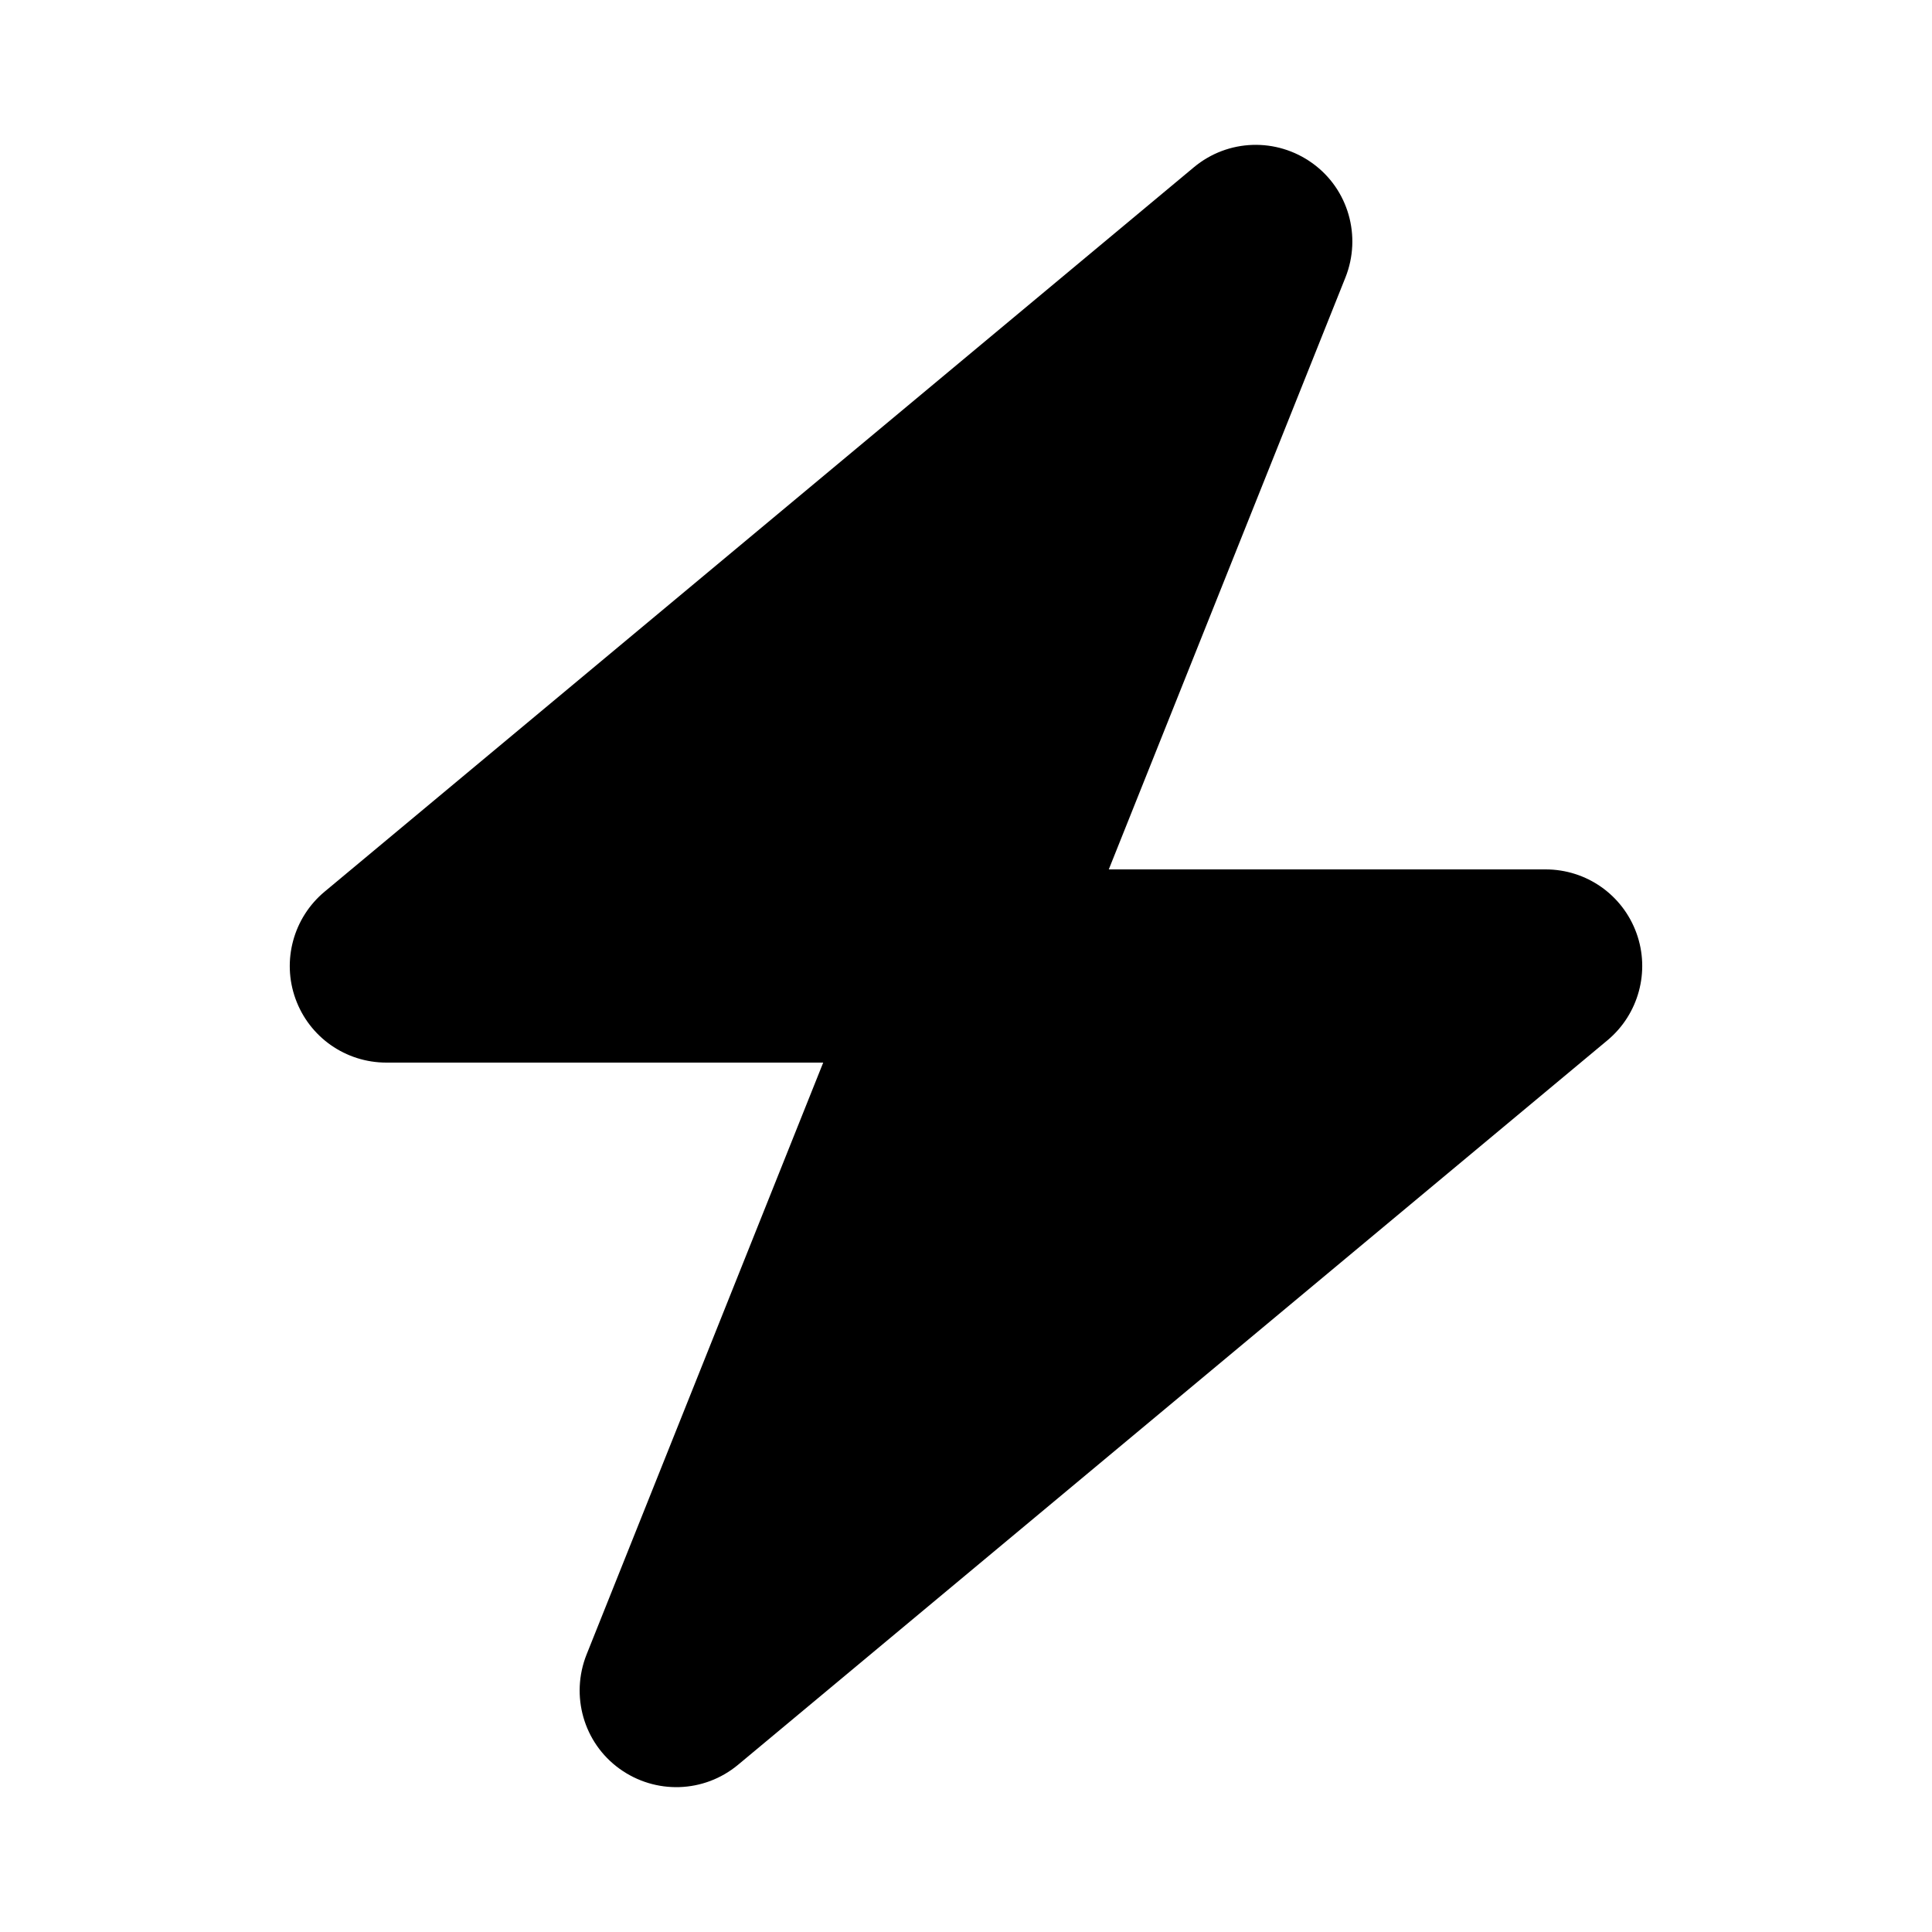
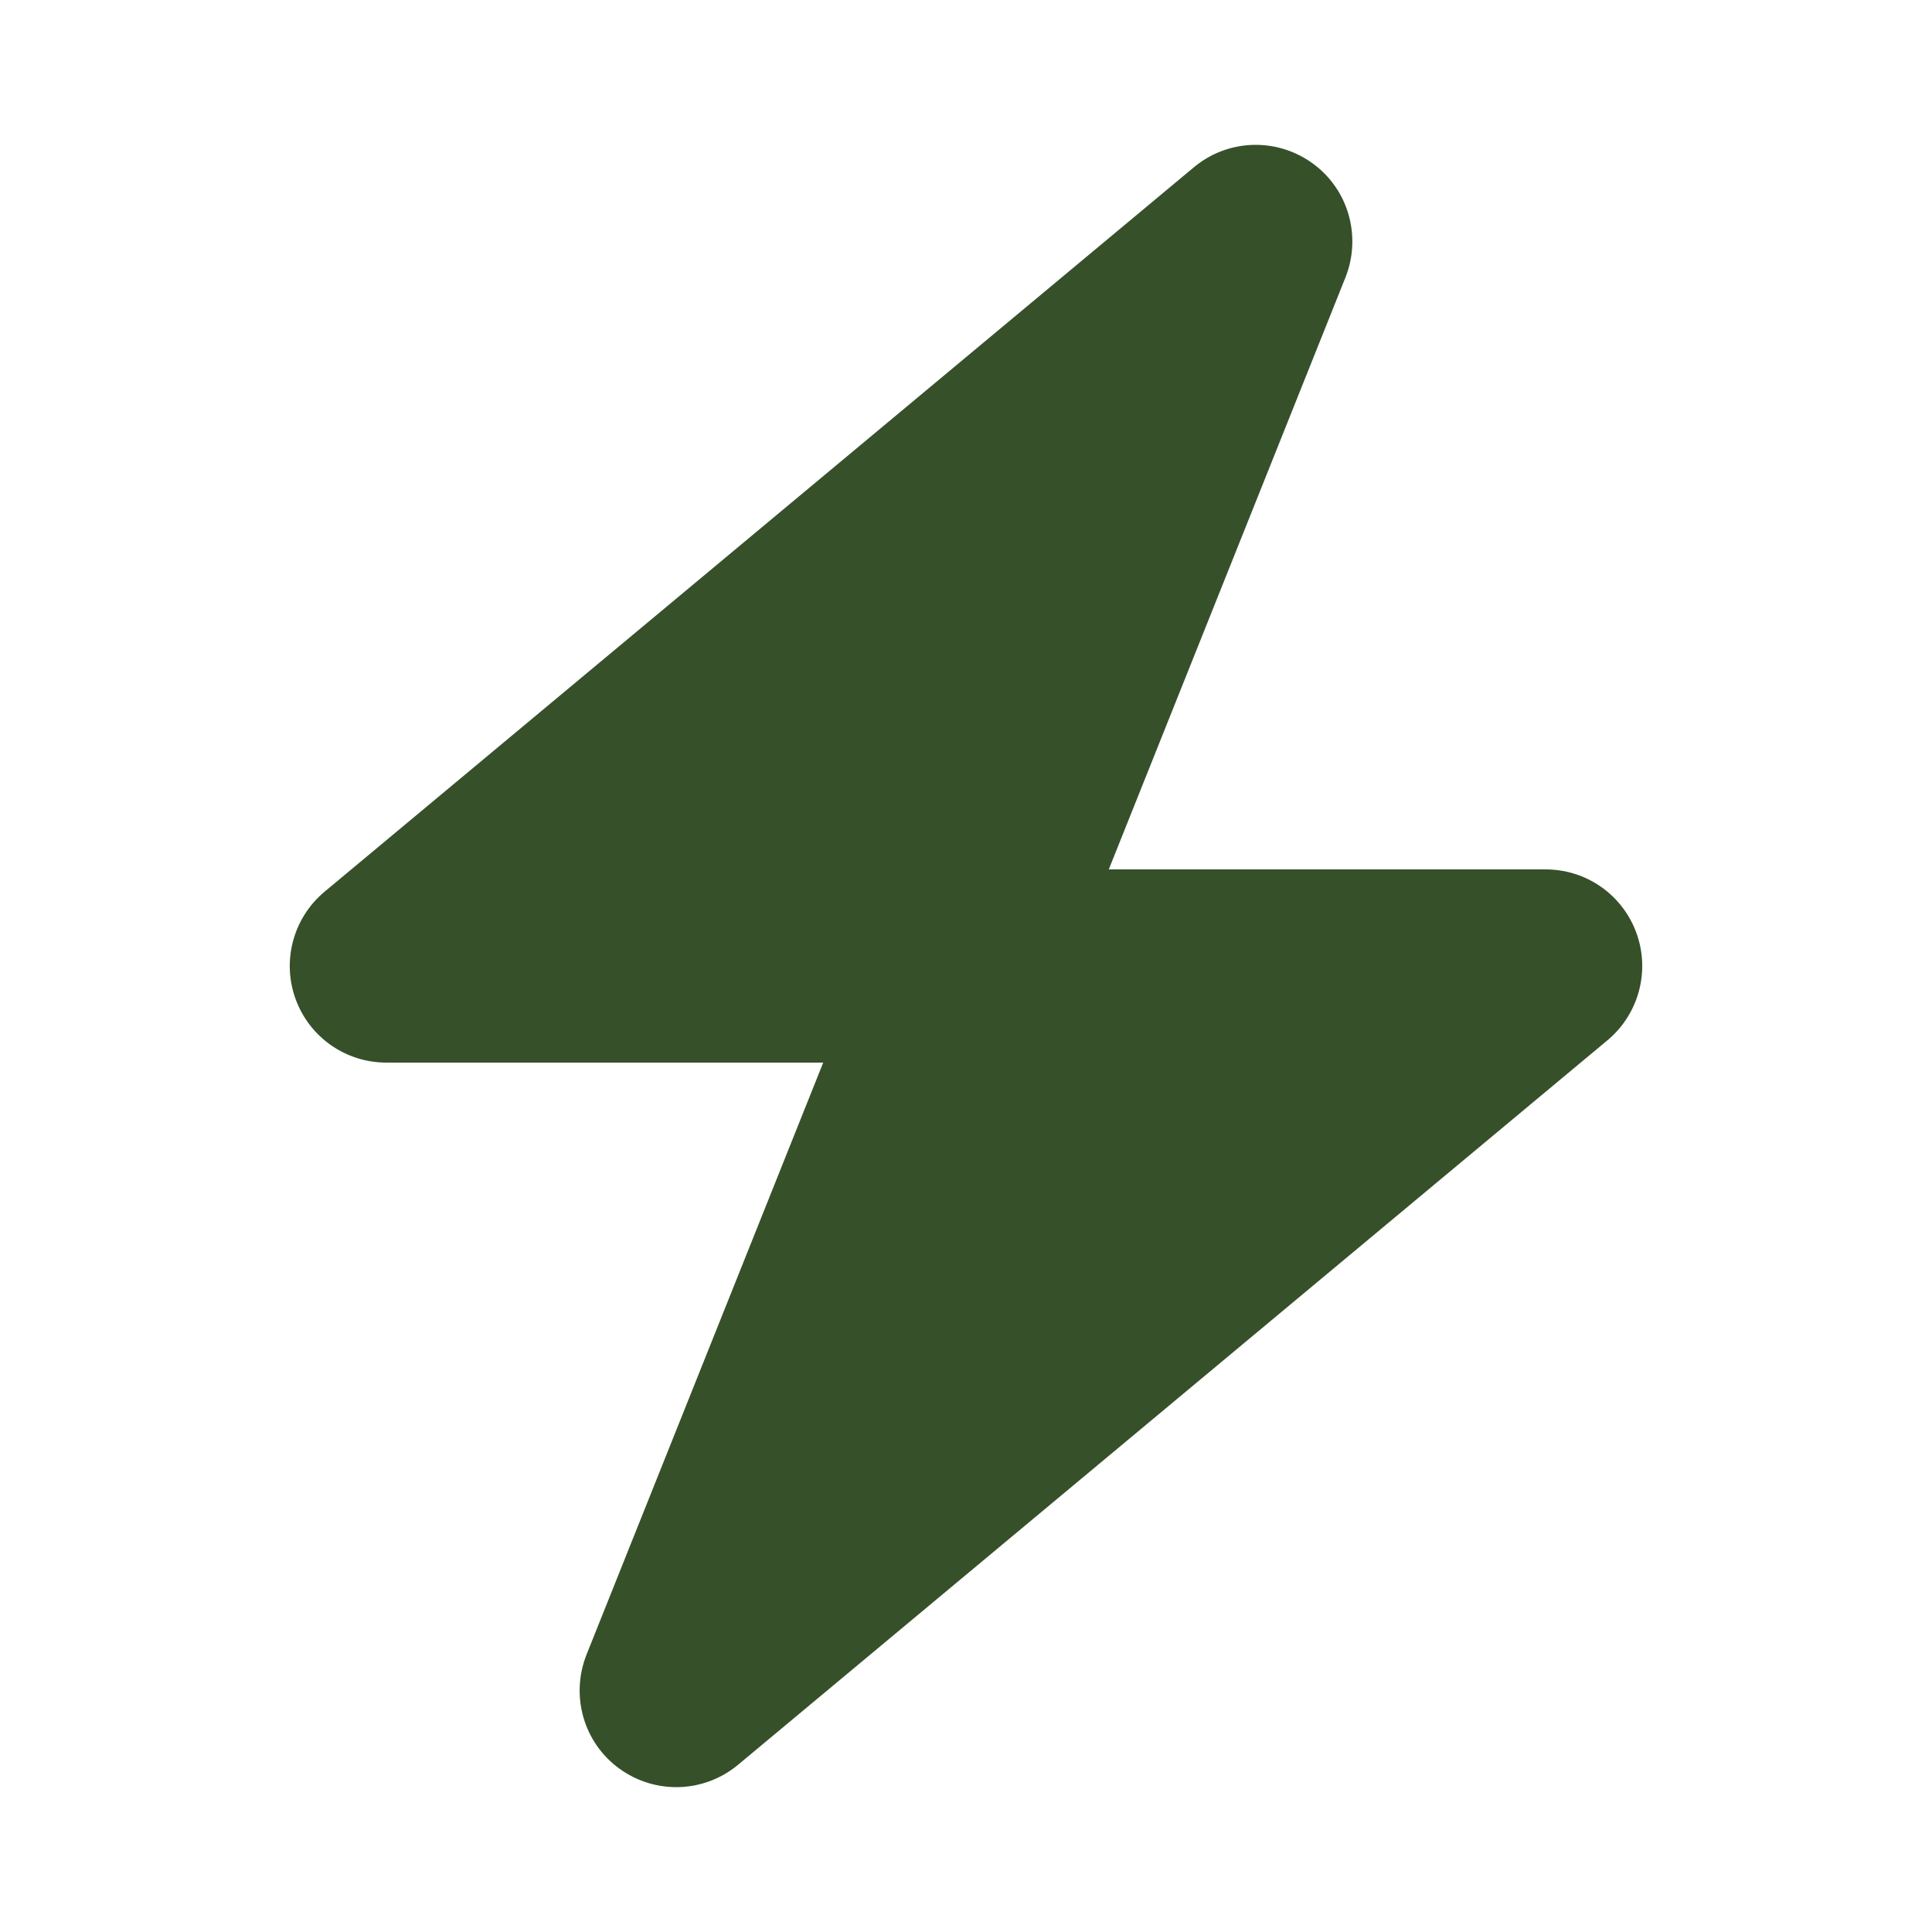
<svg xmlns="http://www.w3.org/2000/svg" viewBox="0 0 640 640">
-   <path d="M434.8 54.1C446.7 62.7 451.1 78.3 445.7 91.9L367.3 288L512 288C525.5 288 537.5 296.4 542.1 309.1C546.7 321.8 542.8 336 532.5 344.6L244.5 584.6C233.2 594 217.1 594.5 205.2 585.9C193.3 577.3 188.9 561.7 194.3 548.1L272.7 352L128 352C114.5 352 102.5 343.6 97.9 330.9C93.3 318.2 97.2 304 107.5 295.4L395.5 55.4C406.8 46 422.9 45.5 434.8 54.1z" />
+   <path fill="#36502a" d="M434.8 54.1C446.7 62.7 451.1 78.3 445.7 91.9L367.3 288L512 288C525.5 288 537.5 296.4 542.1 309.1C546.7 321.8 542.8 336 532.5 344.6L244.5 584.6C233.2 594 217.1 594.5 205.2 585.9C193.3 577.3 188.9 561.7 194.3 548.1L272.7 352L128 352C114.5 352 102.5 343.6 97.9 330.9C93.3 318.2 97.2 304 107.5 295.4L395.5 55.4C406.8 46 422.9 45.5 434.8 54.1z" />
</svg>
